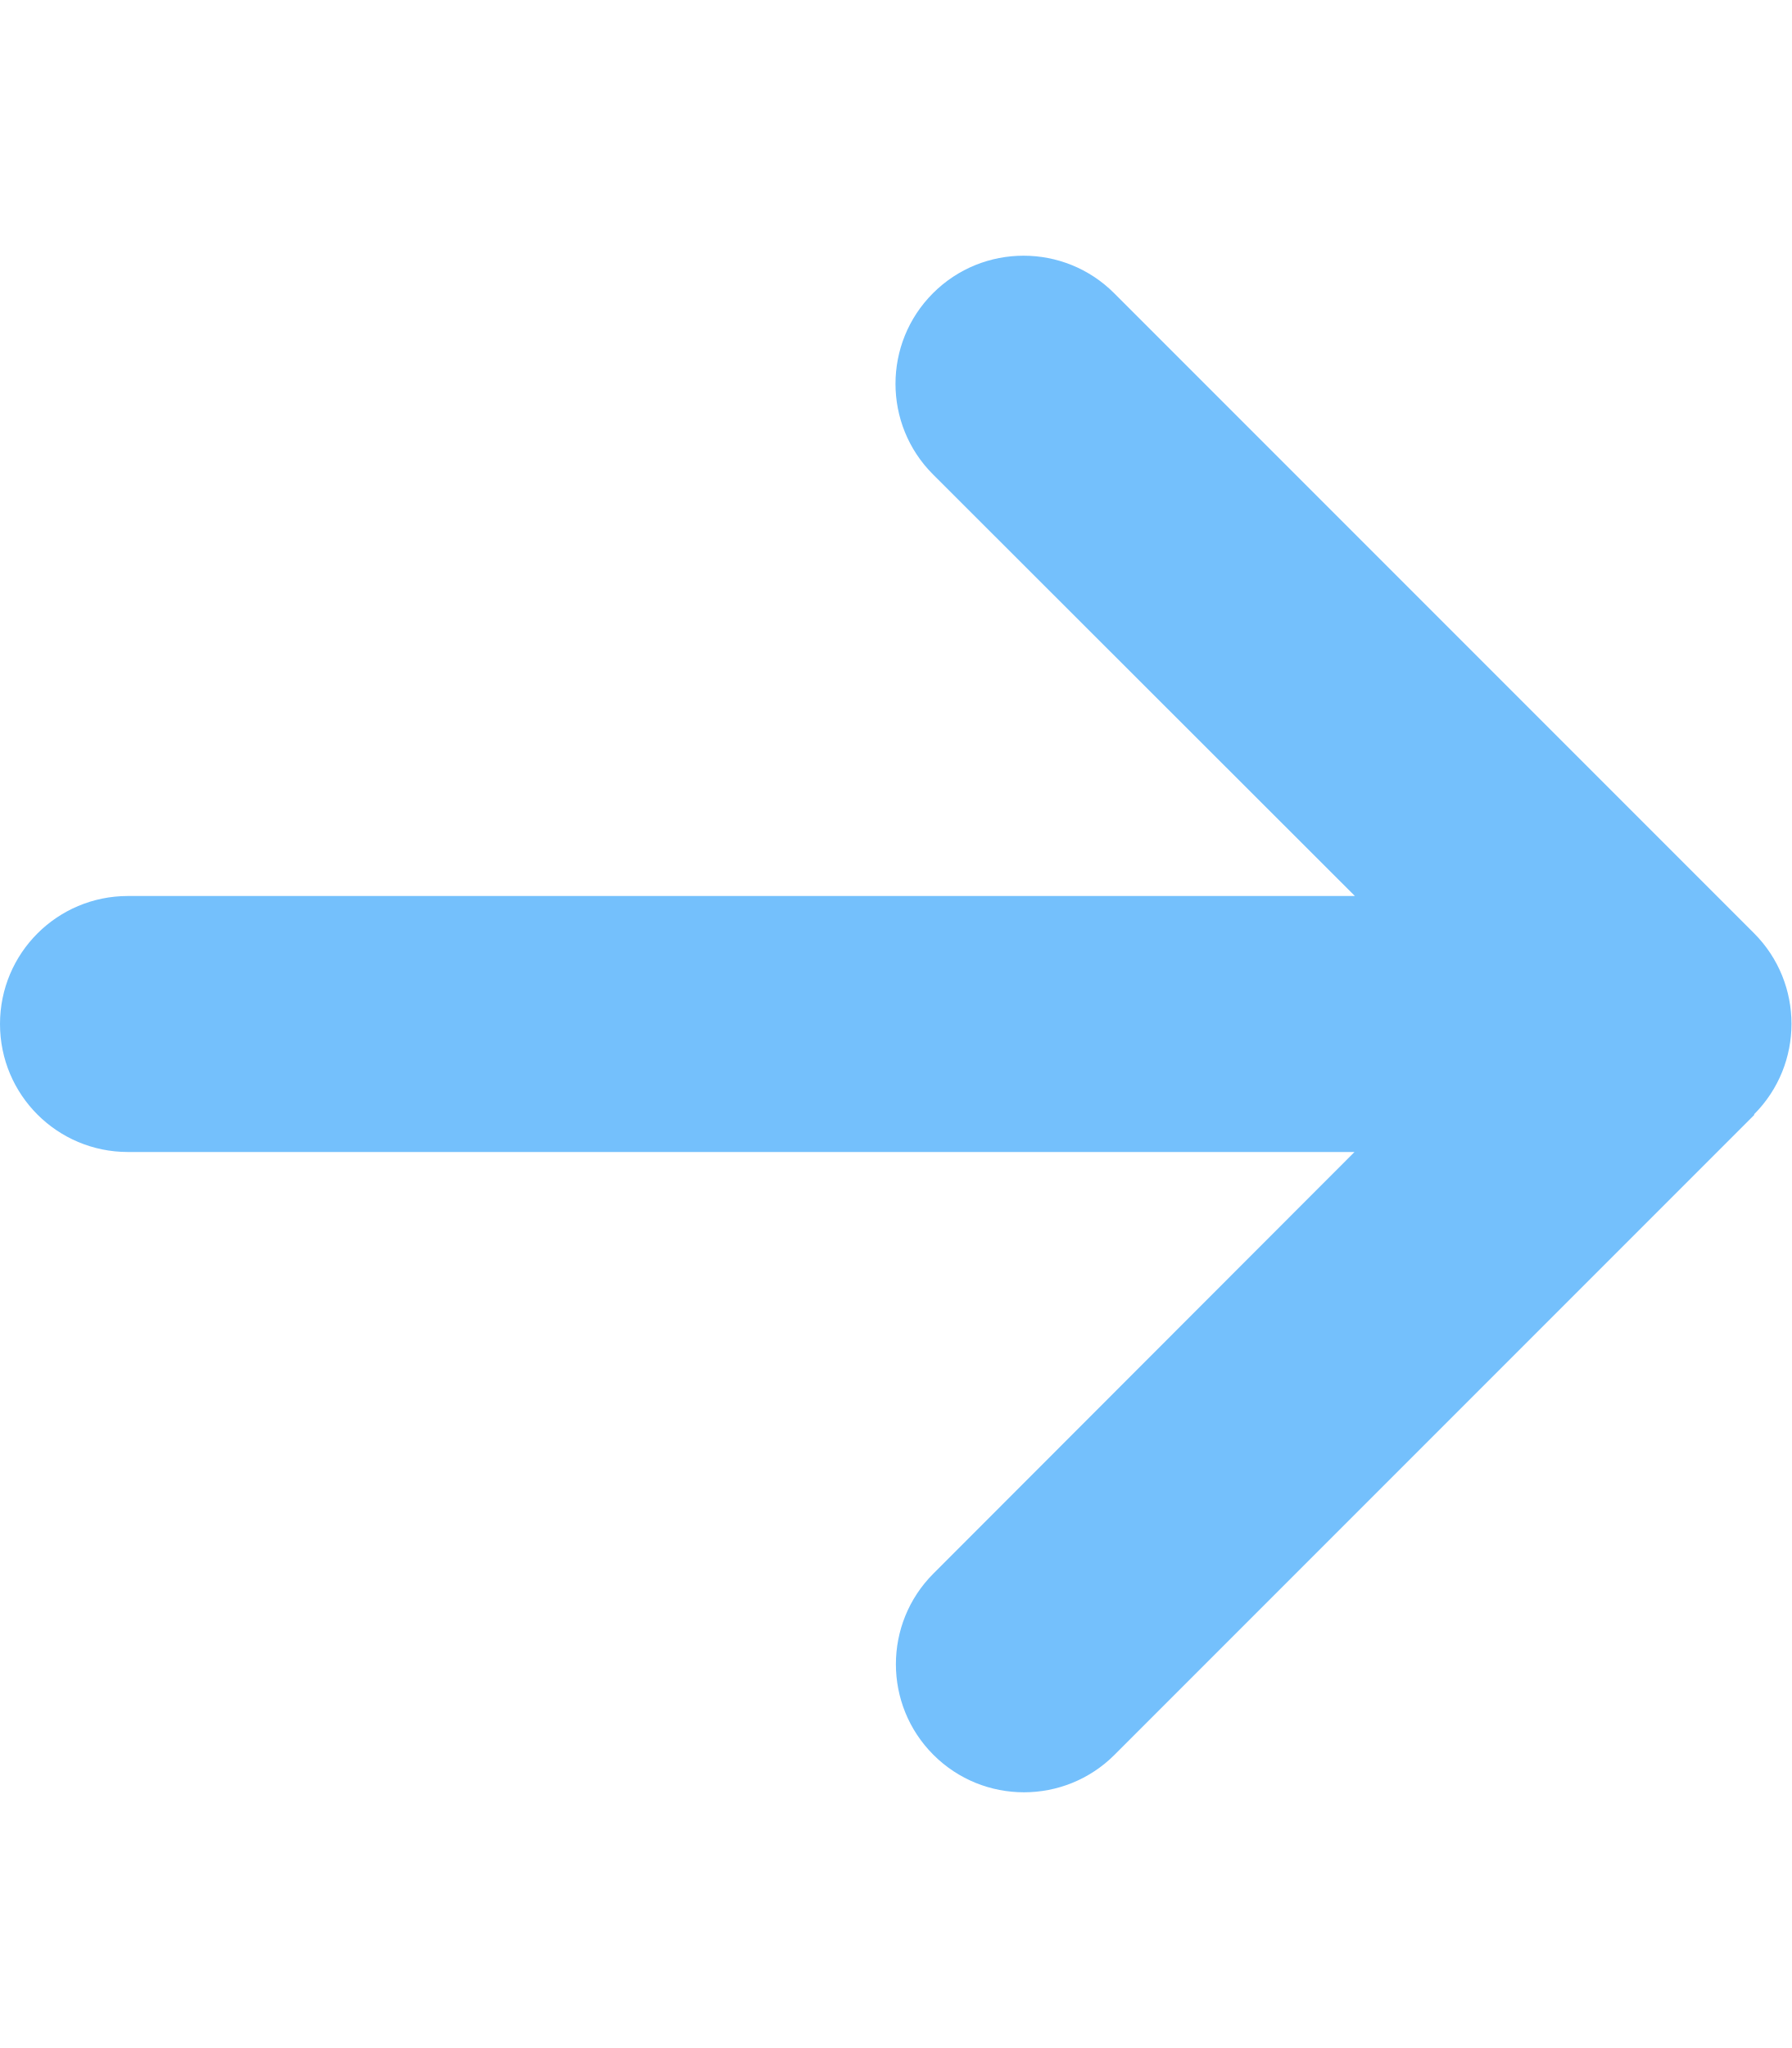
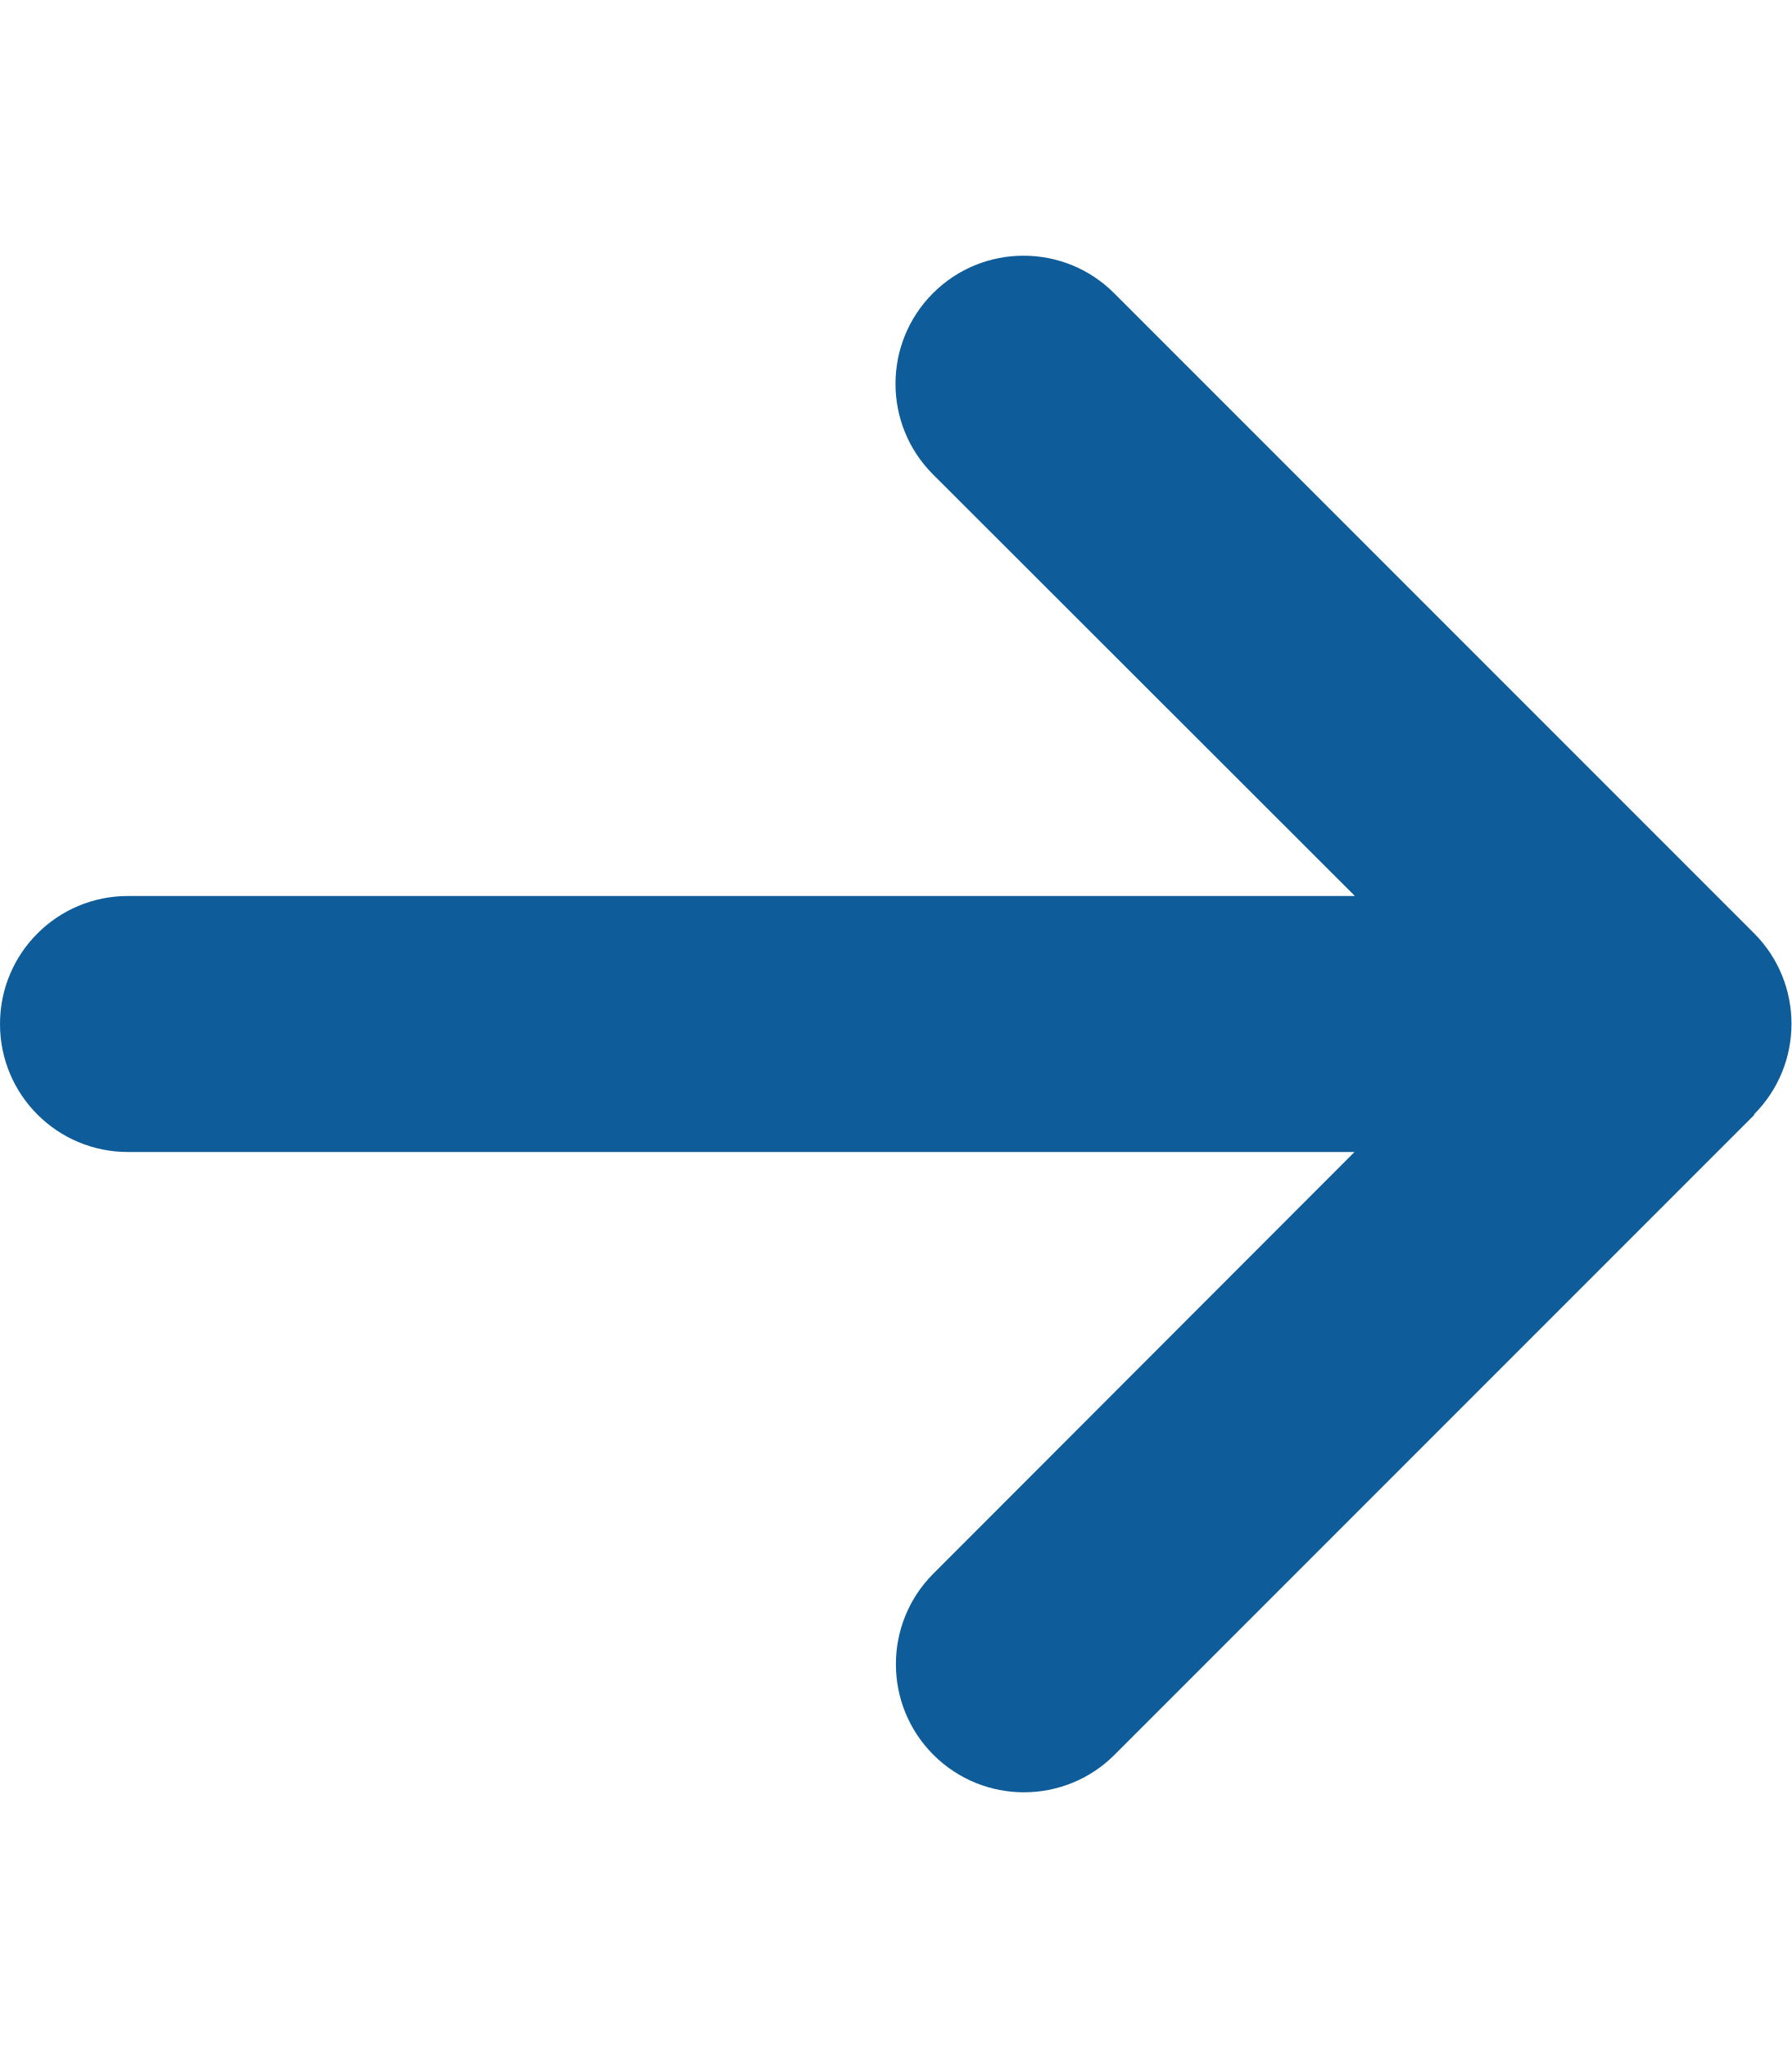
<svg xmlns="http://www.w3.org/2000/svg" viewBox="0 0 448 512">
-   <path fill="#74C0FC" d="M438.6 278.6c12.5-12.5 12.5-32.8 0-45.3l-160-160c-12.5-12.5-32.8-12.5-45.3 0s-12.5 32.8 0 45.3L338.8 224 32 224c-17.7 0-32 14.3-32 32s14.3 32 32 32l306.7 0L233.4 393.4c-12.5 12.5-12.5 32.8 0 45.3s32.8 12.5 45.3 0l160-160z" />
+   <path fill="#0e5d9a" d="M438.6 278.6c12.5-12.5 12.5-32.8 0-45.3l-160-160c-12.5-12.5-32.8-12.5-45.3 0s-12.5 32.8 0 45.3L338.8 224 32 224c-17.7 0-32 14.3-32 32s14.3 32 32 32l306.7 0L233.4 393.4c-12.5 12.5-12.5 32.8 0 45.3s32.8 12.5 45.3 0l160-160z" />
</svg>
